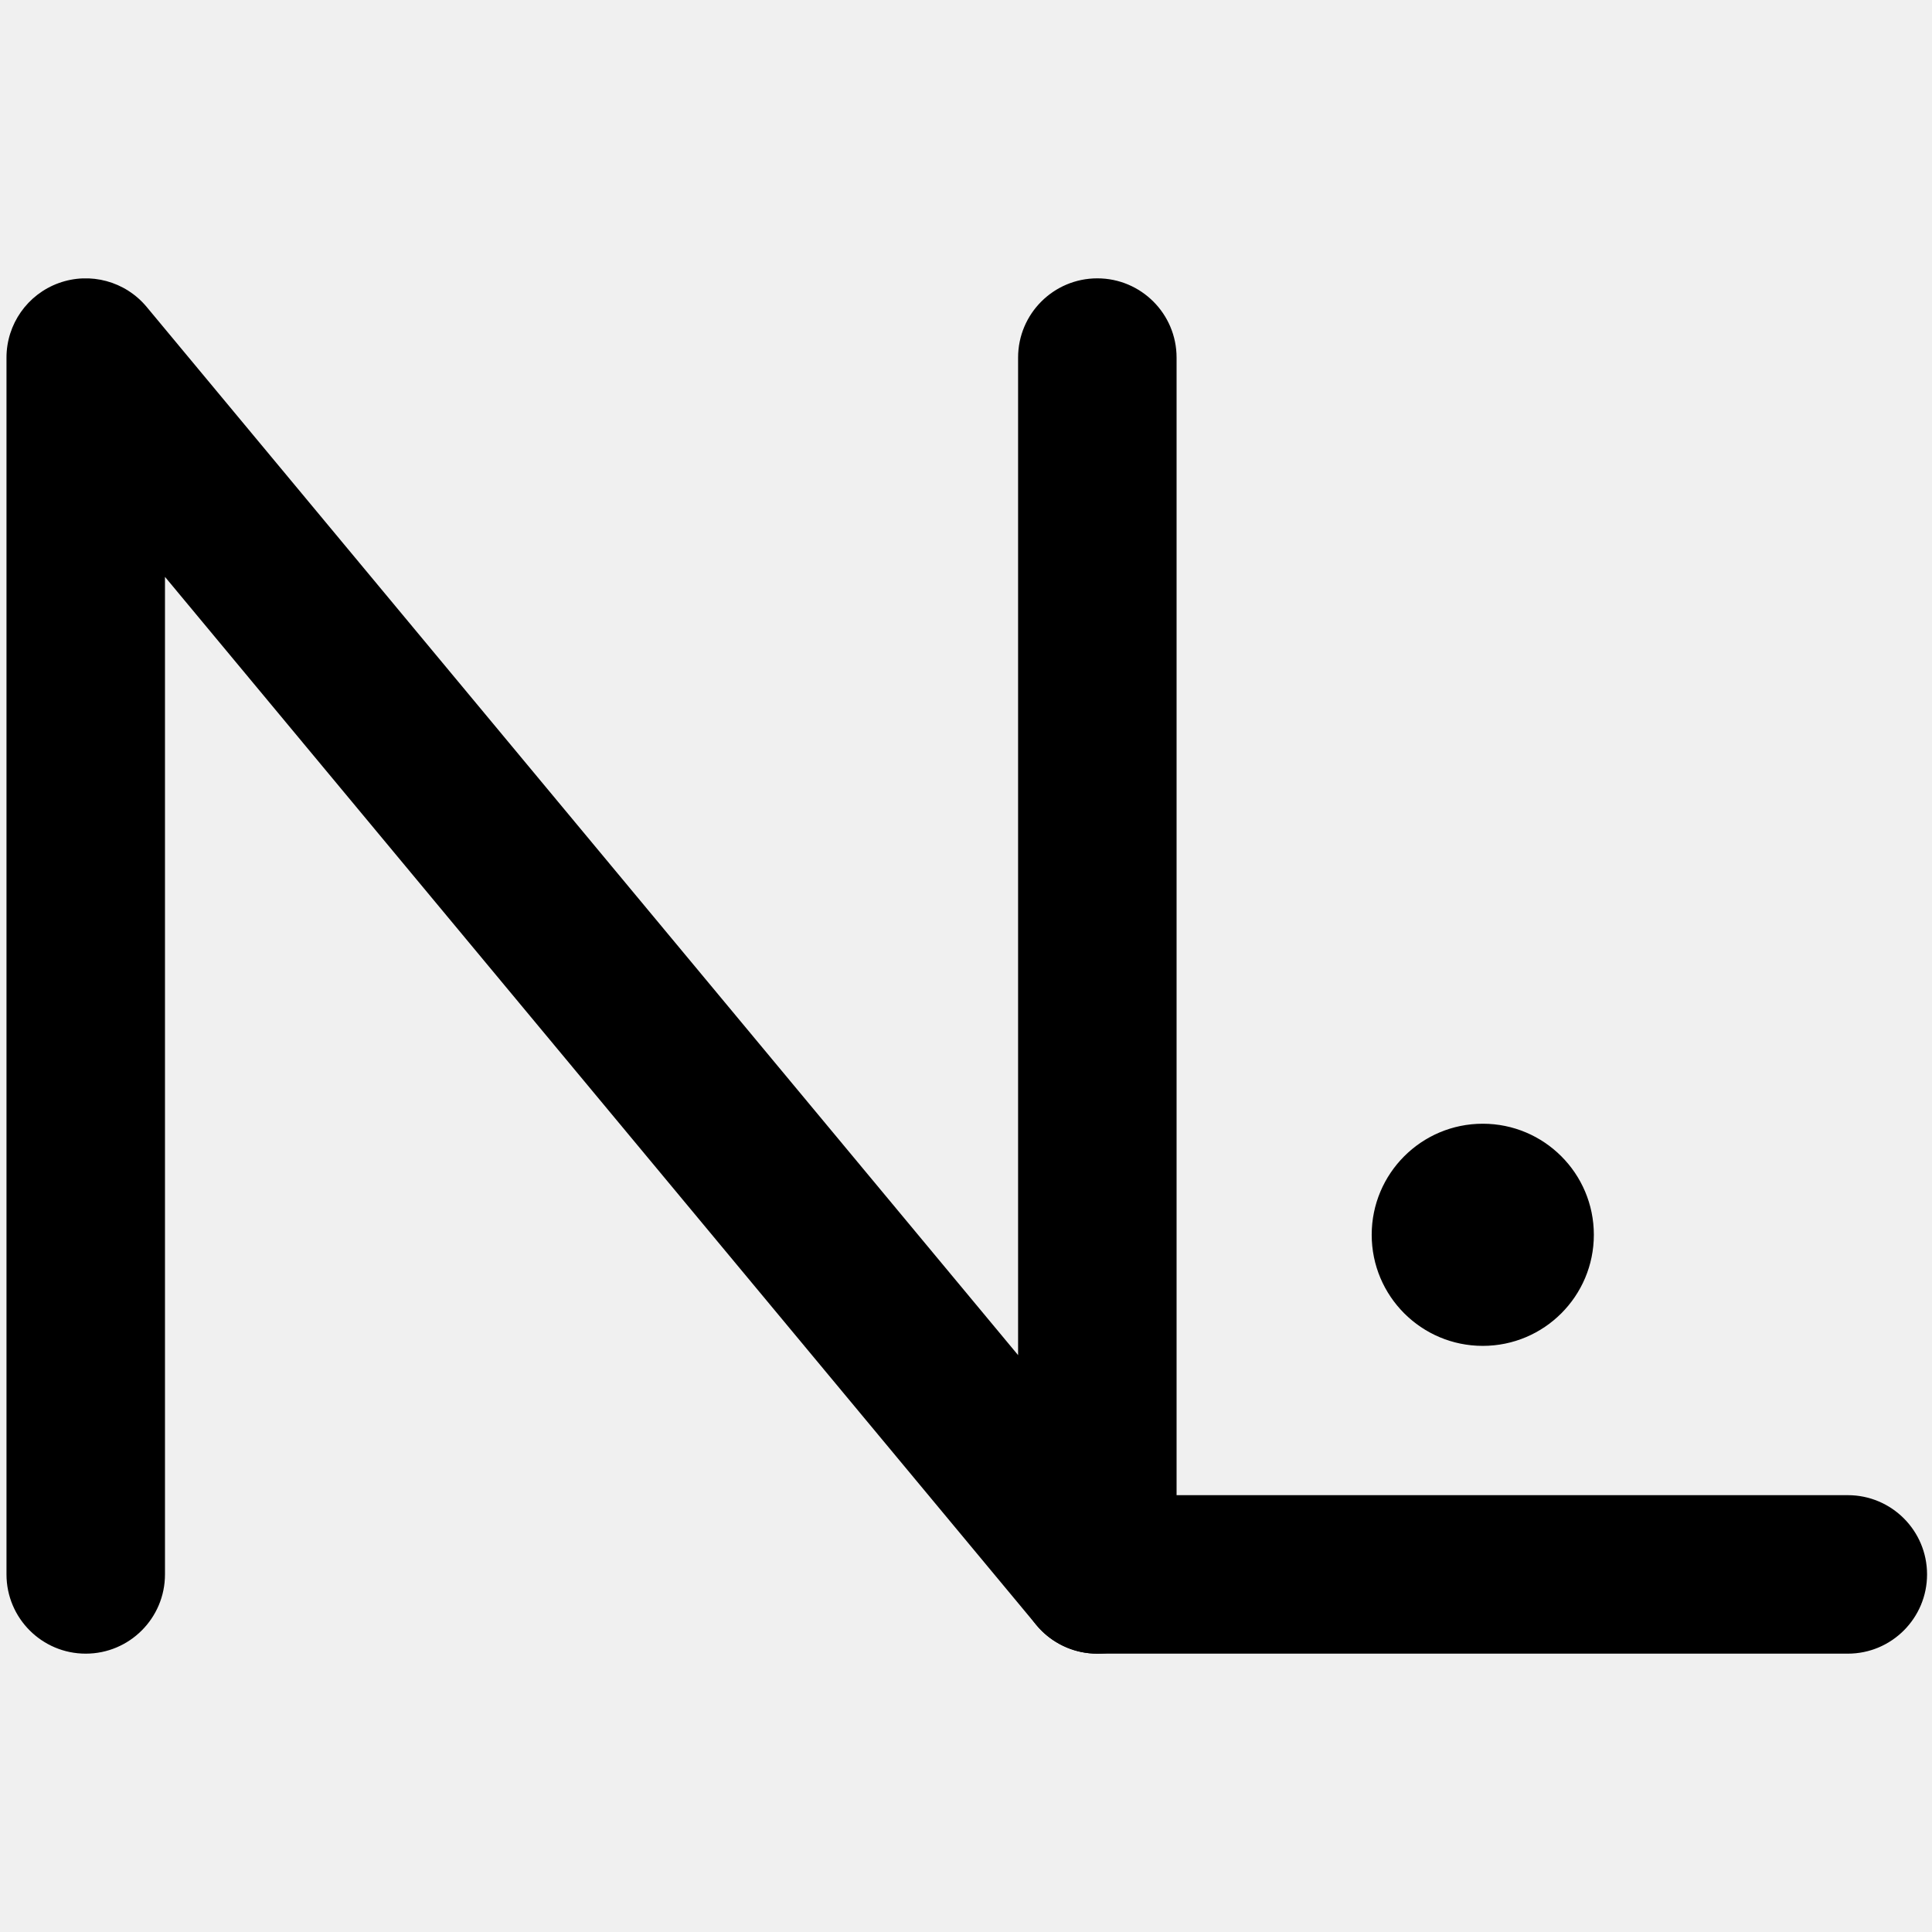
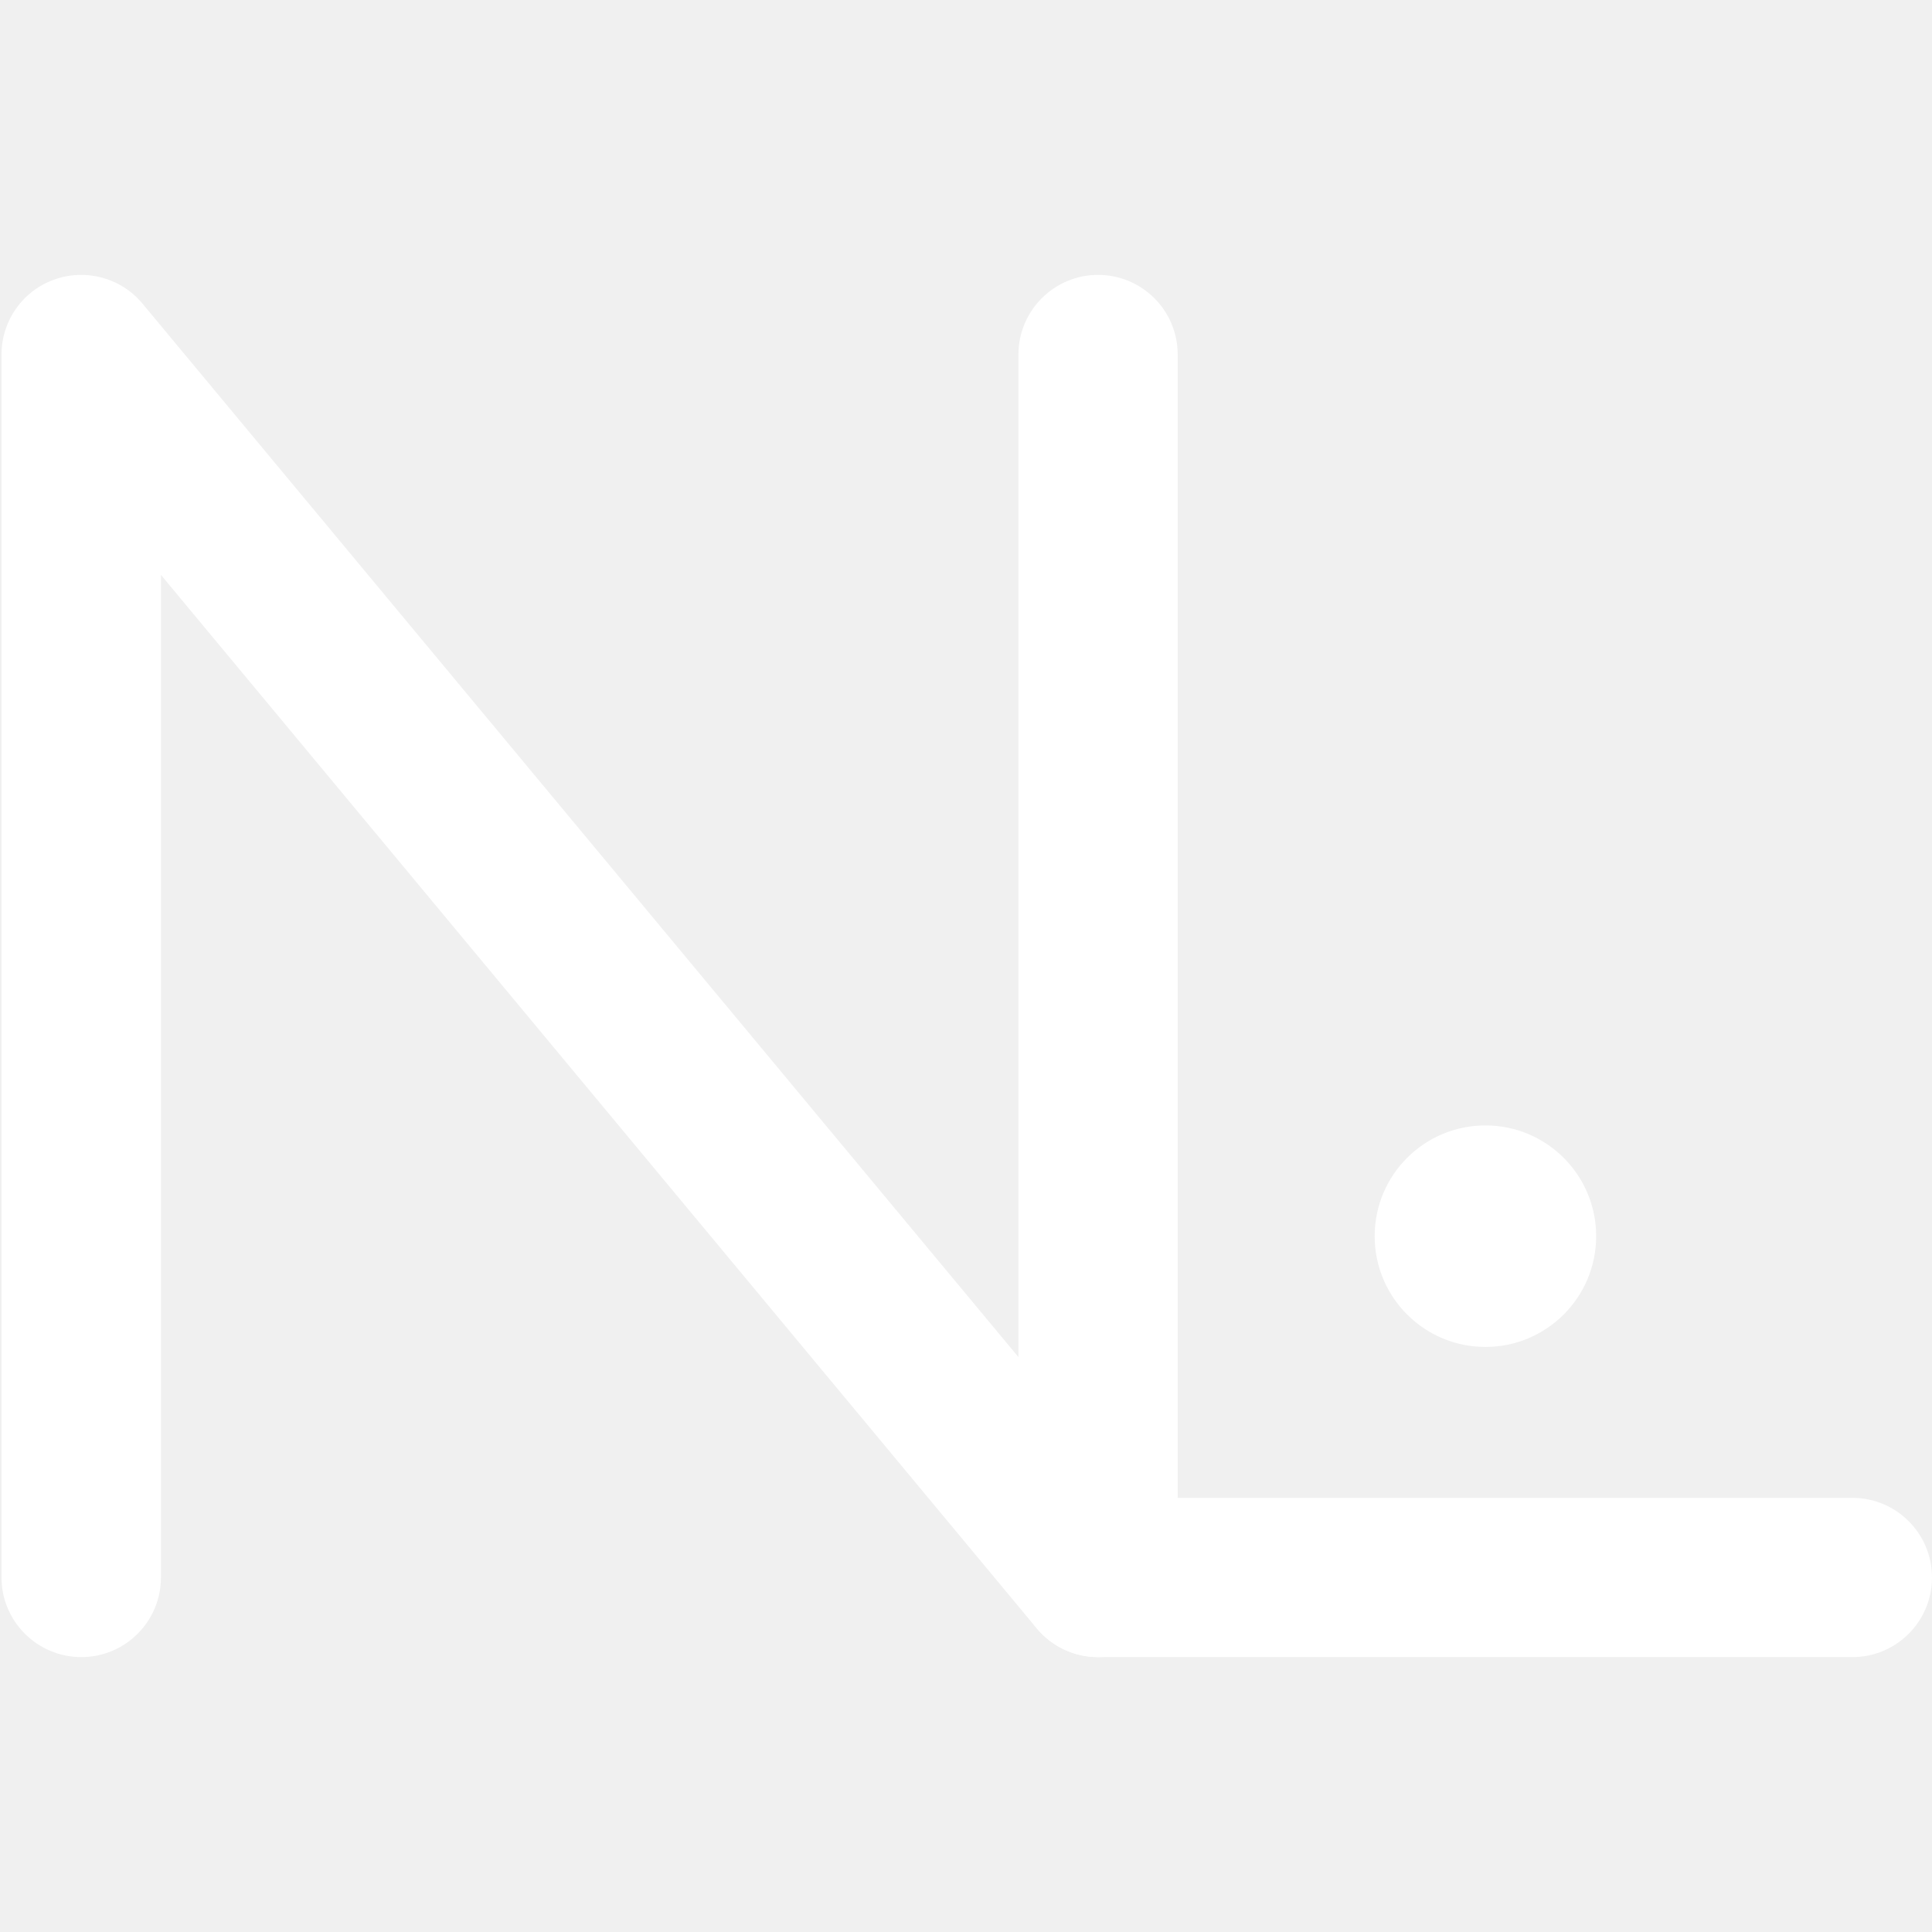
- <svg xmlns="http://www.w3.org/2000/svg" id="Calque_2" data-name="Calque 2" viewBox="0 0 1024 1024">
-   <defs>
-     <style>.cls-1{stroke:#000;stroke-miterlimit:10;}</style>
-   </defs>
-   <path d="M581.62,876.47a42,42,0,0,1-32.31-15.15L87.44,305.75V834.47a42,42,0,0,1-84,0V189.53a42,42,0,0,1,74.3-26.85L539.61,718.25V189.53a42,42,0,1,1,84,0V834.47a42,42,0,0,1-42,42Z" />
-   <path d="M979.38,876.47H581.61a42,42,0,1,1,0-84H979.38a42,42,0,0,1,0,84Z" />
-   <circle class="cls-1" cx="785.9" cy="654.47" r="58.37" />
+ <svg xmlns="http://www.w3.org/2000/svg" version="1.1" id="Calque_2_00000026141678431792927490000000919967964473013430_" x="0px" y="0px" viewBox="0 0 1024 1024" style="enable-background:new 0 0 1024 1024;" xml:space="preserve">
+   <style type="text/css">
+ 	.st0{fill:#FFFFFF;}
+ </style>
+   <path class="st0" d="M582,878.3c-12.3,0-24.3-5.4-32.5-15.2L85.3,304.7v531.4c0,23.3-18.9,42.2-42.2,42.2S0.8,859.4,0.8,836.1V187.9  c0-17.8,11.1-33.7,27.9-39.7c16.7-6,35.4-1,46.8,12.7l464.3,558.4V187.9c0-23.3,18.9-42.2,42.2-42.2c23.3,0,42.2,18.9,42.2,42.2  v648.3c0,17.8-11.1,33.7-27.9,39.7C591.6,877.5,586.8,878.3,582,878.3z" />
+   <path class="st0" d="M981.8,878.3H582c-23.3,0-42.2-18.9-42.2-42.2s18.9-42.2,42.2-42.2h399.8c23.3,0,42.2,18.9,42.2,42.2  S1005.1,878.3,981.8,878.3z" />
+   <circle class="st0" cx="787.3" cy="655.2" r="58.7" />
</svg>
